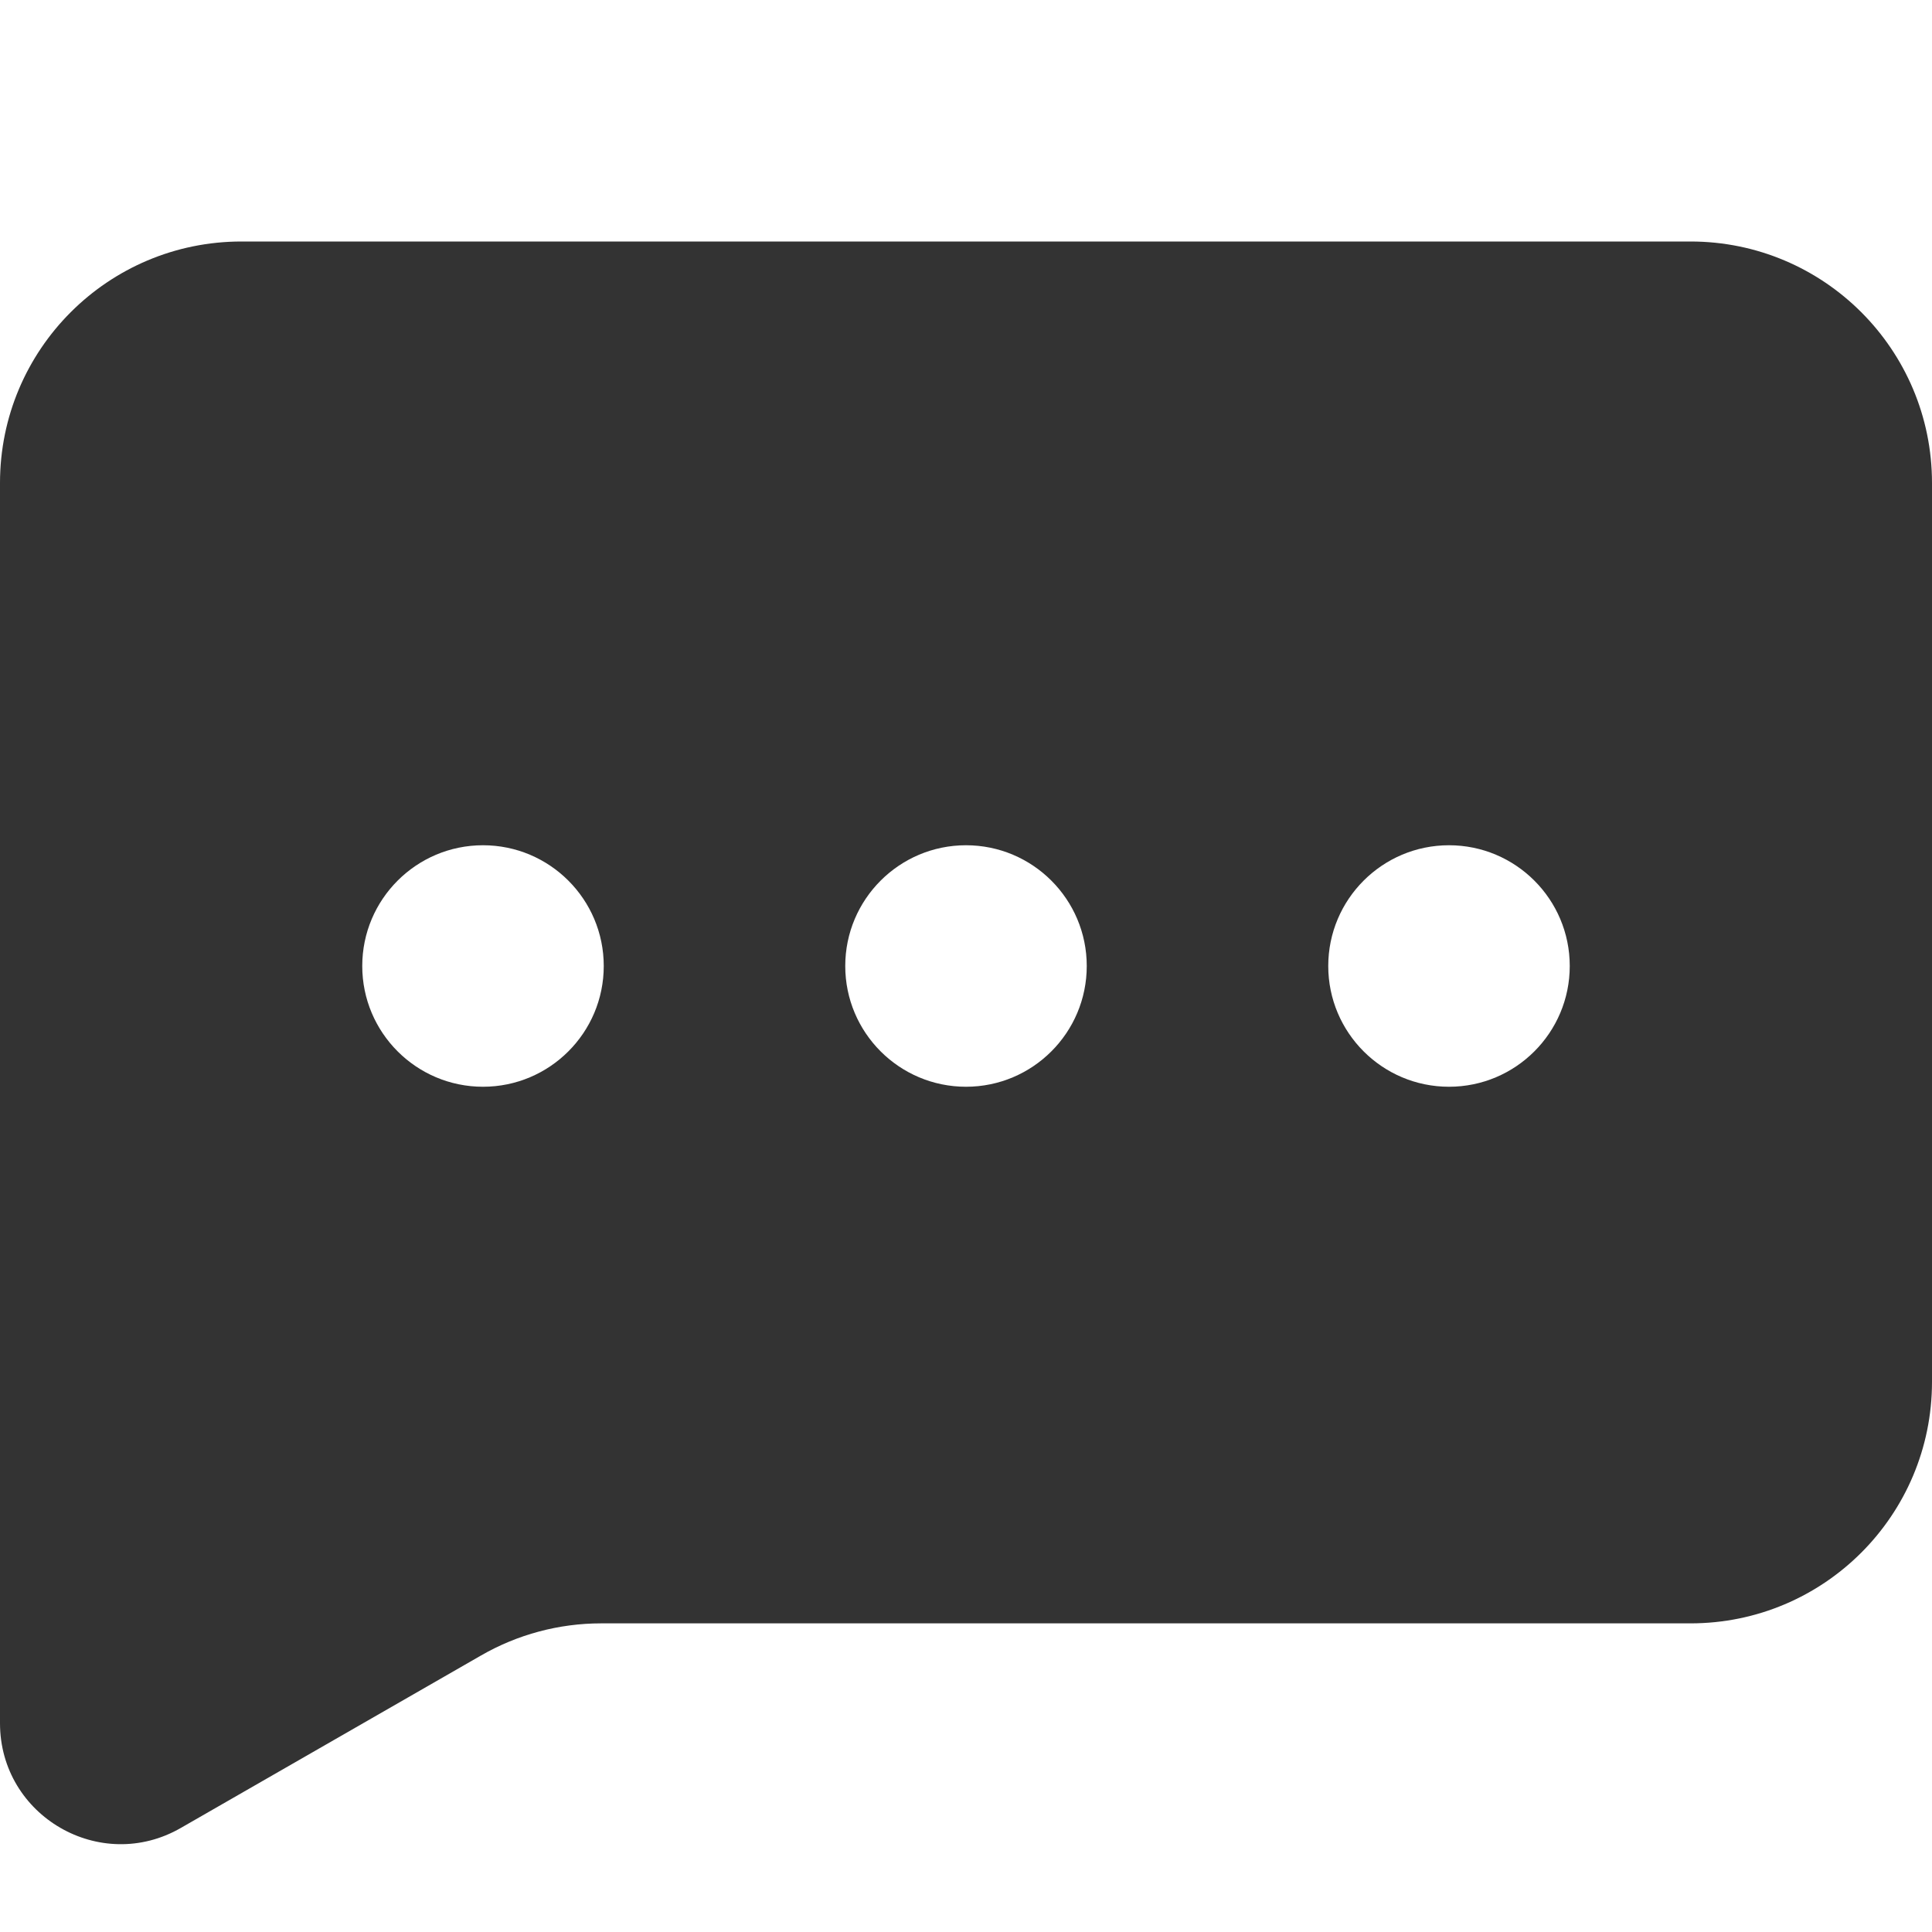
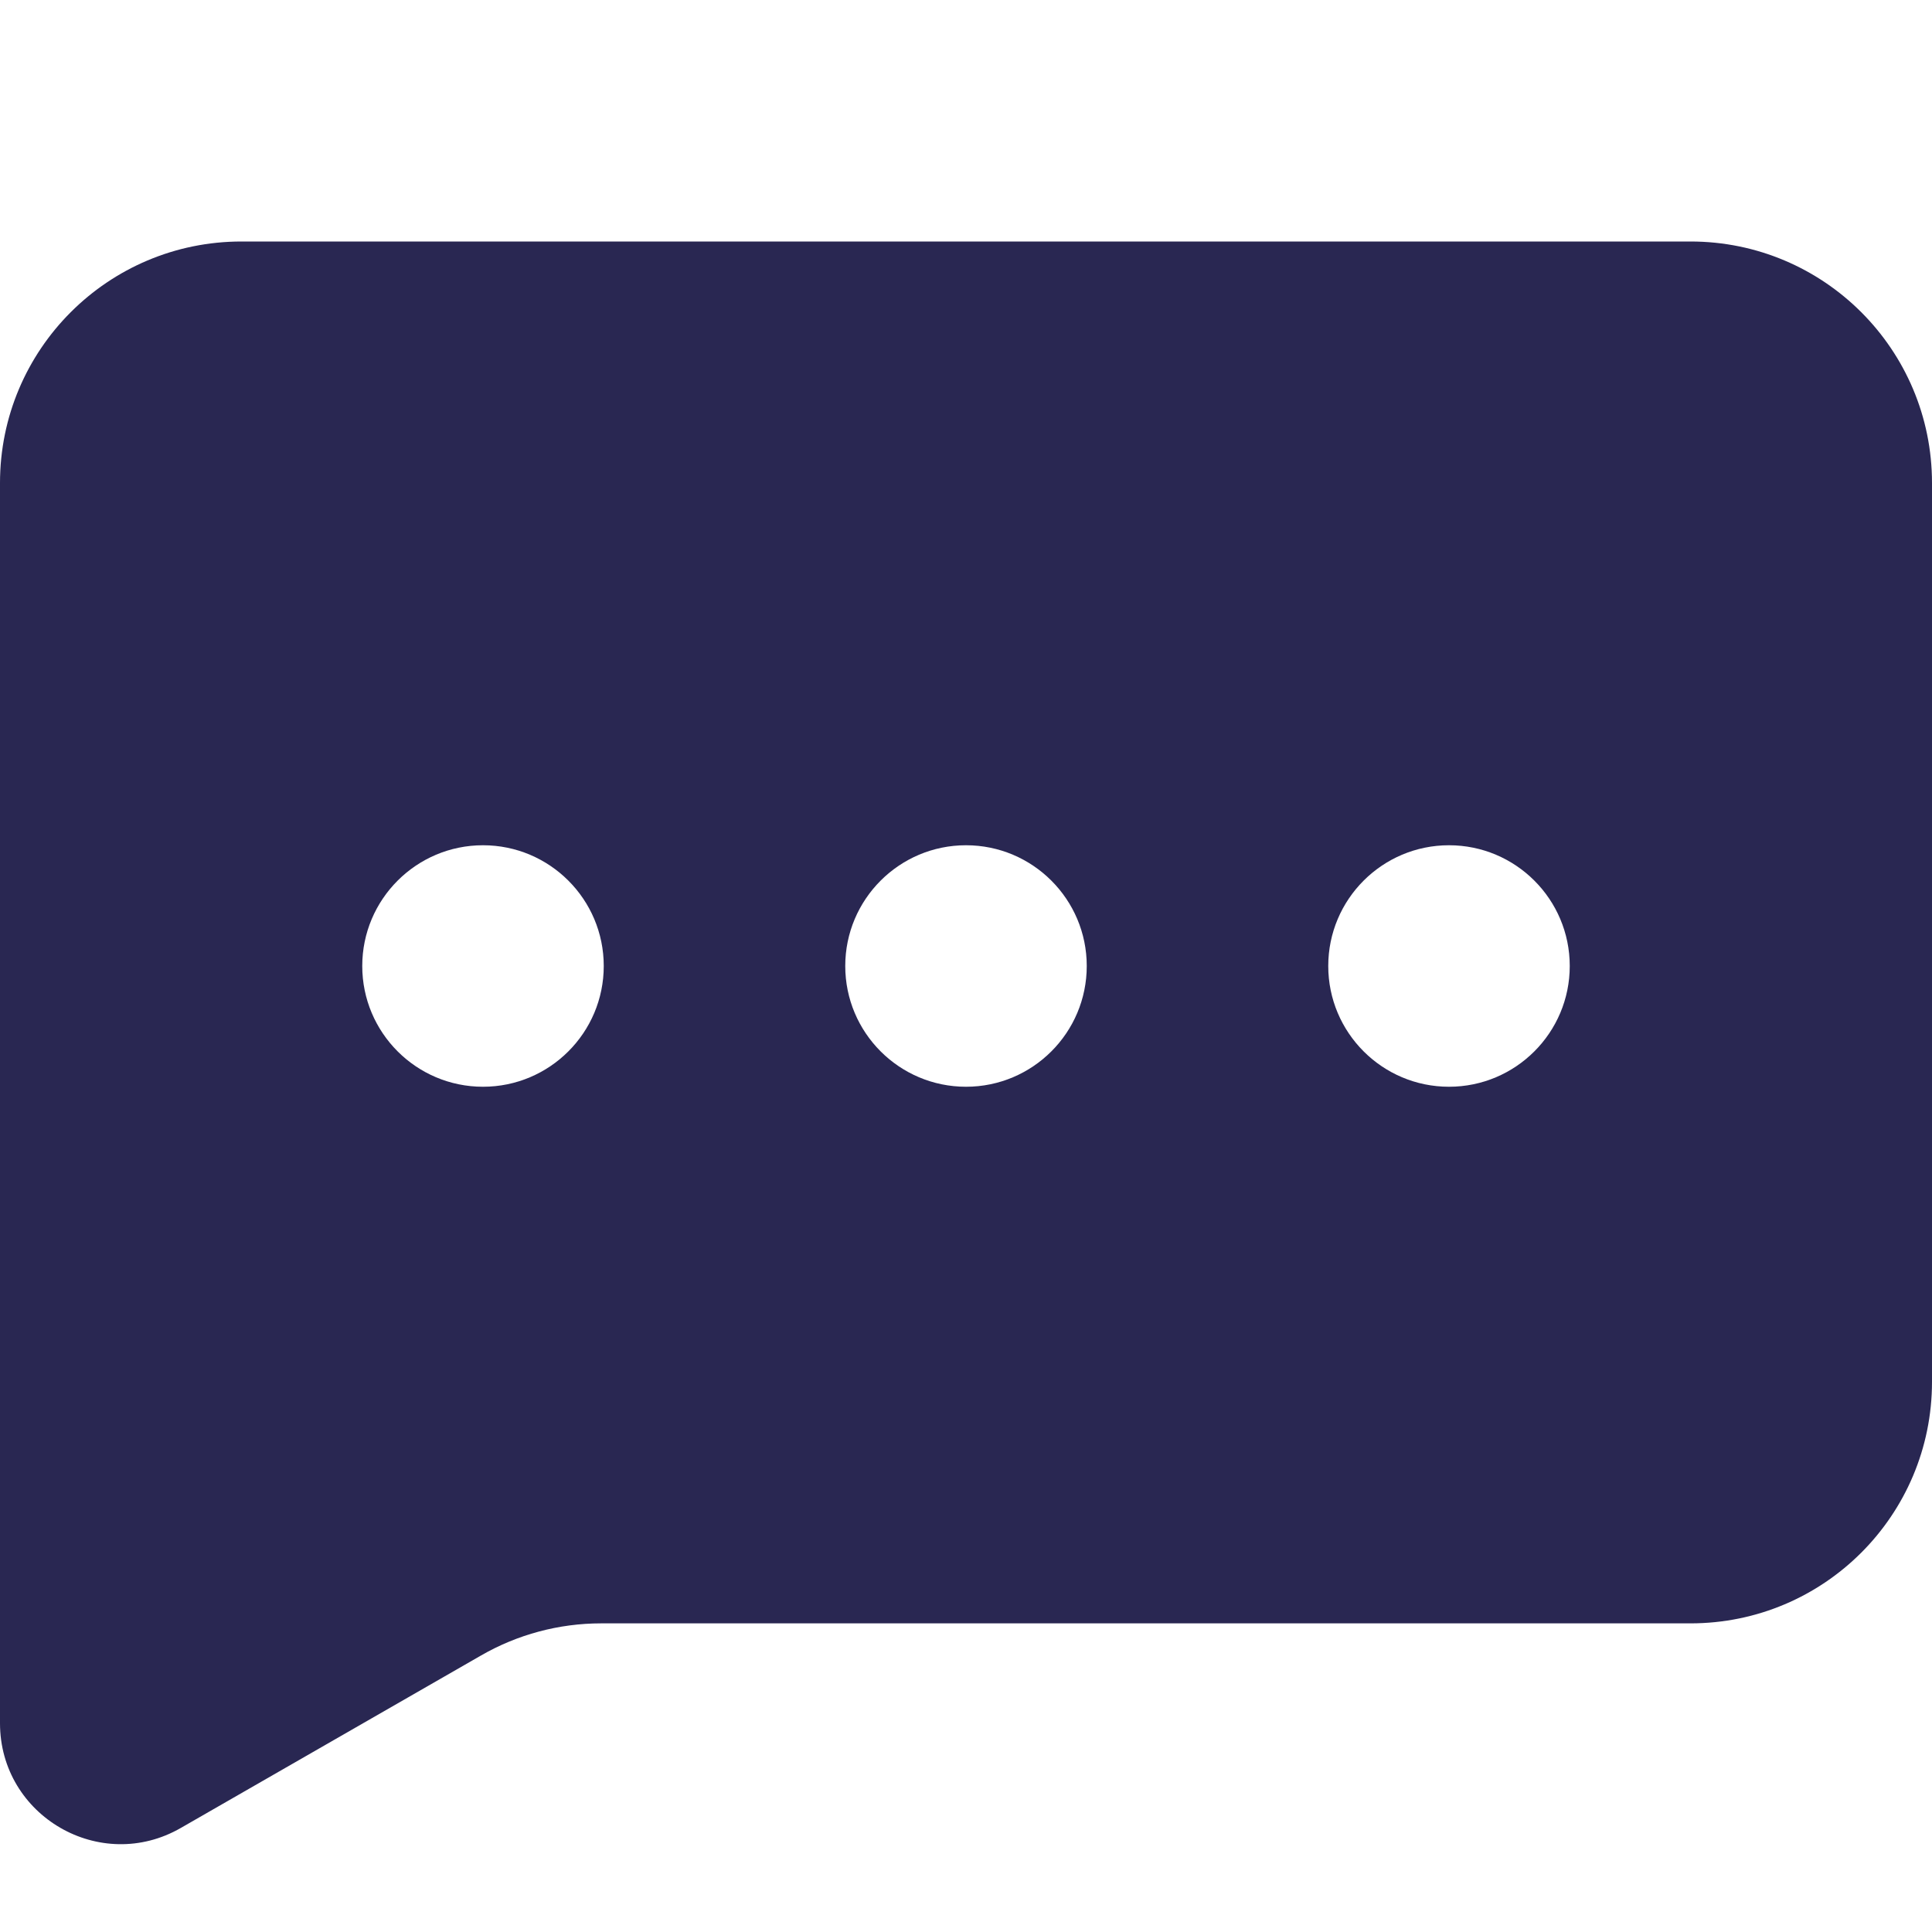
<svg xmlns="http://www.w3.org/2000/svg" width="16" height="16" viewBox="0 0 16 16" fill="none">
-   <path fill-rule="evenodd" clip-rule="evenodd" d="M2 2C0.895 2 0 2.895 0 4V14.271C0 15.04 0.832 15.522 1.498 15.138L3.982 13.711C4.285 13.536 4.629 13.444 4.978 13.444H14C15.105 13.444 16 12.549 16 11.444V4C16 2.895 15.105 2 14 2H2ZM4 9C4.552 9 5 8.552 5 8C5 7.448 4.552 7 4 7C3.448 7 3 7.448 3 8C3 8.552 3.448 9 4 9ZM8 9C8.552 9 9 8.552 9 8C9 7.448 8.552 7 8 7C7.448 7 7 7.448 7 8C7 8.552 7.448 9 8 9ZM13 8C13 8.552 12.552 9 12 9C11.448 9 11 8.552 11 8C11 7.448 11.448 7 12 7C12.552 7 13 7.448 13 8Z" fill="#333333" />
+   <path fill-rule="evenodd" clip-rule="evenodd" d="M2 2C0.895 2 0 2.895 0 4V14.271C0 15.04 0.832 15.522 1.498 15.138L3.982 13.711C4.285 13.536 4.629 13.444 4.978 13.444H14C15.105 13.444 16 12.549 16 11.444V4C16 2.895 15.105 2 14 2H2ZM4 9C4.552 9 5 8.552 5 8C5 7.448 4.552 7 4 7C3.448 7 3 7.448 3 8C3 8.552 3.448 9 4 9ZM8 9C8.552 9 9 8.552 9 8C9 7.448 8.552 7 8 7C7.448 7 7 7.448 7 8C7 8.552 7.448 9 8 9ZM13 8C13 8.552 12.552 9 12 9C11.448 9 11 8.552 11 8C11 7.448 11.448 7 12 7C12.552 7 13 7.448 13 8Z" fill="#292752" />
</svg>
